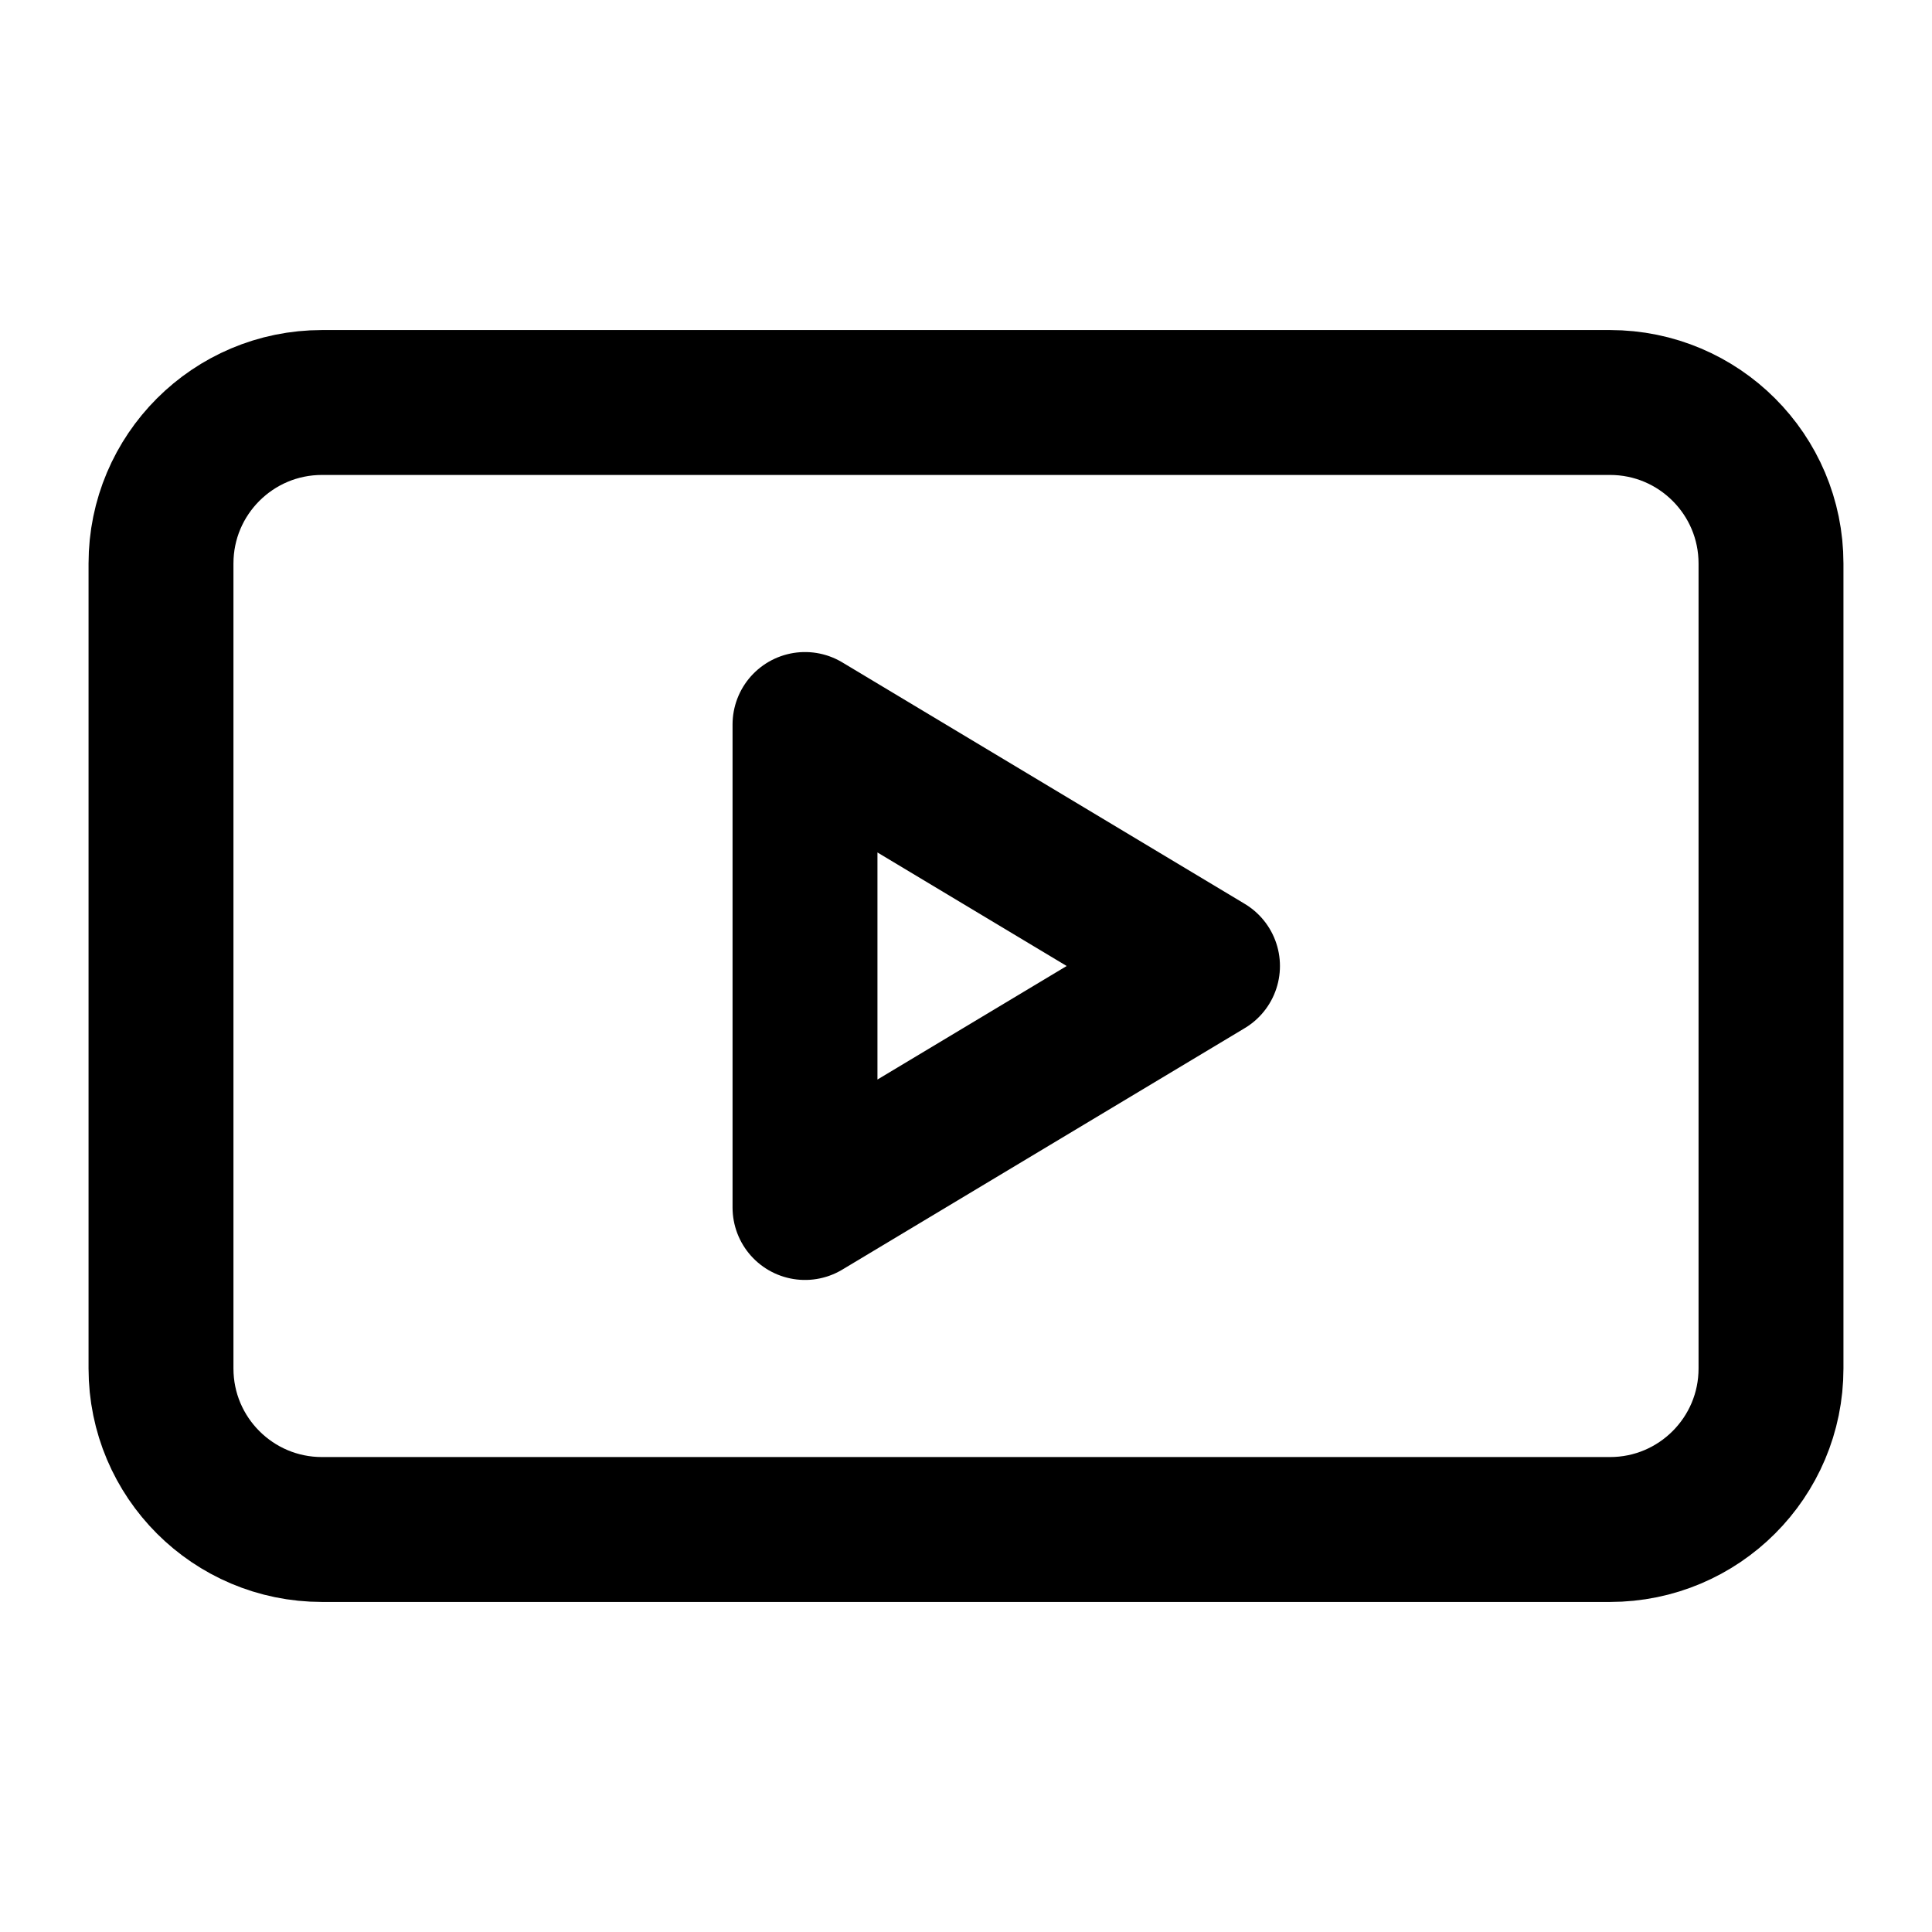
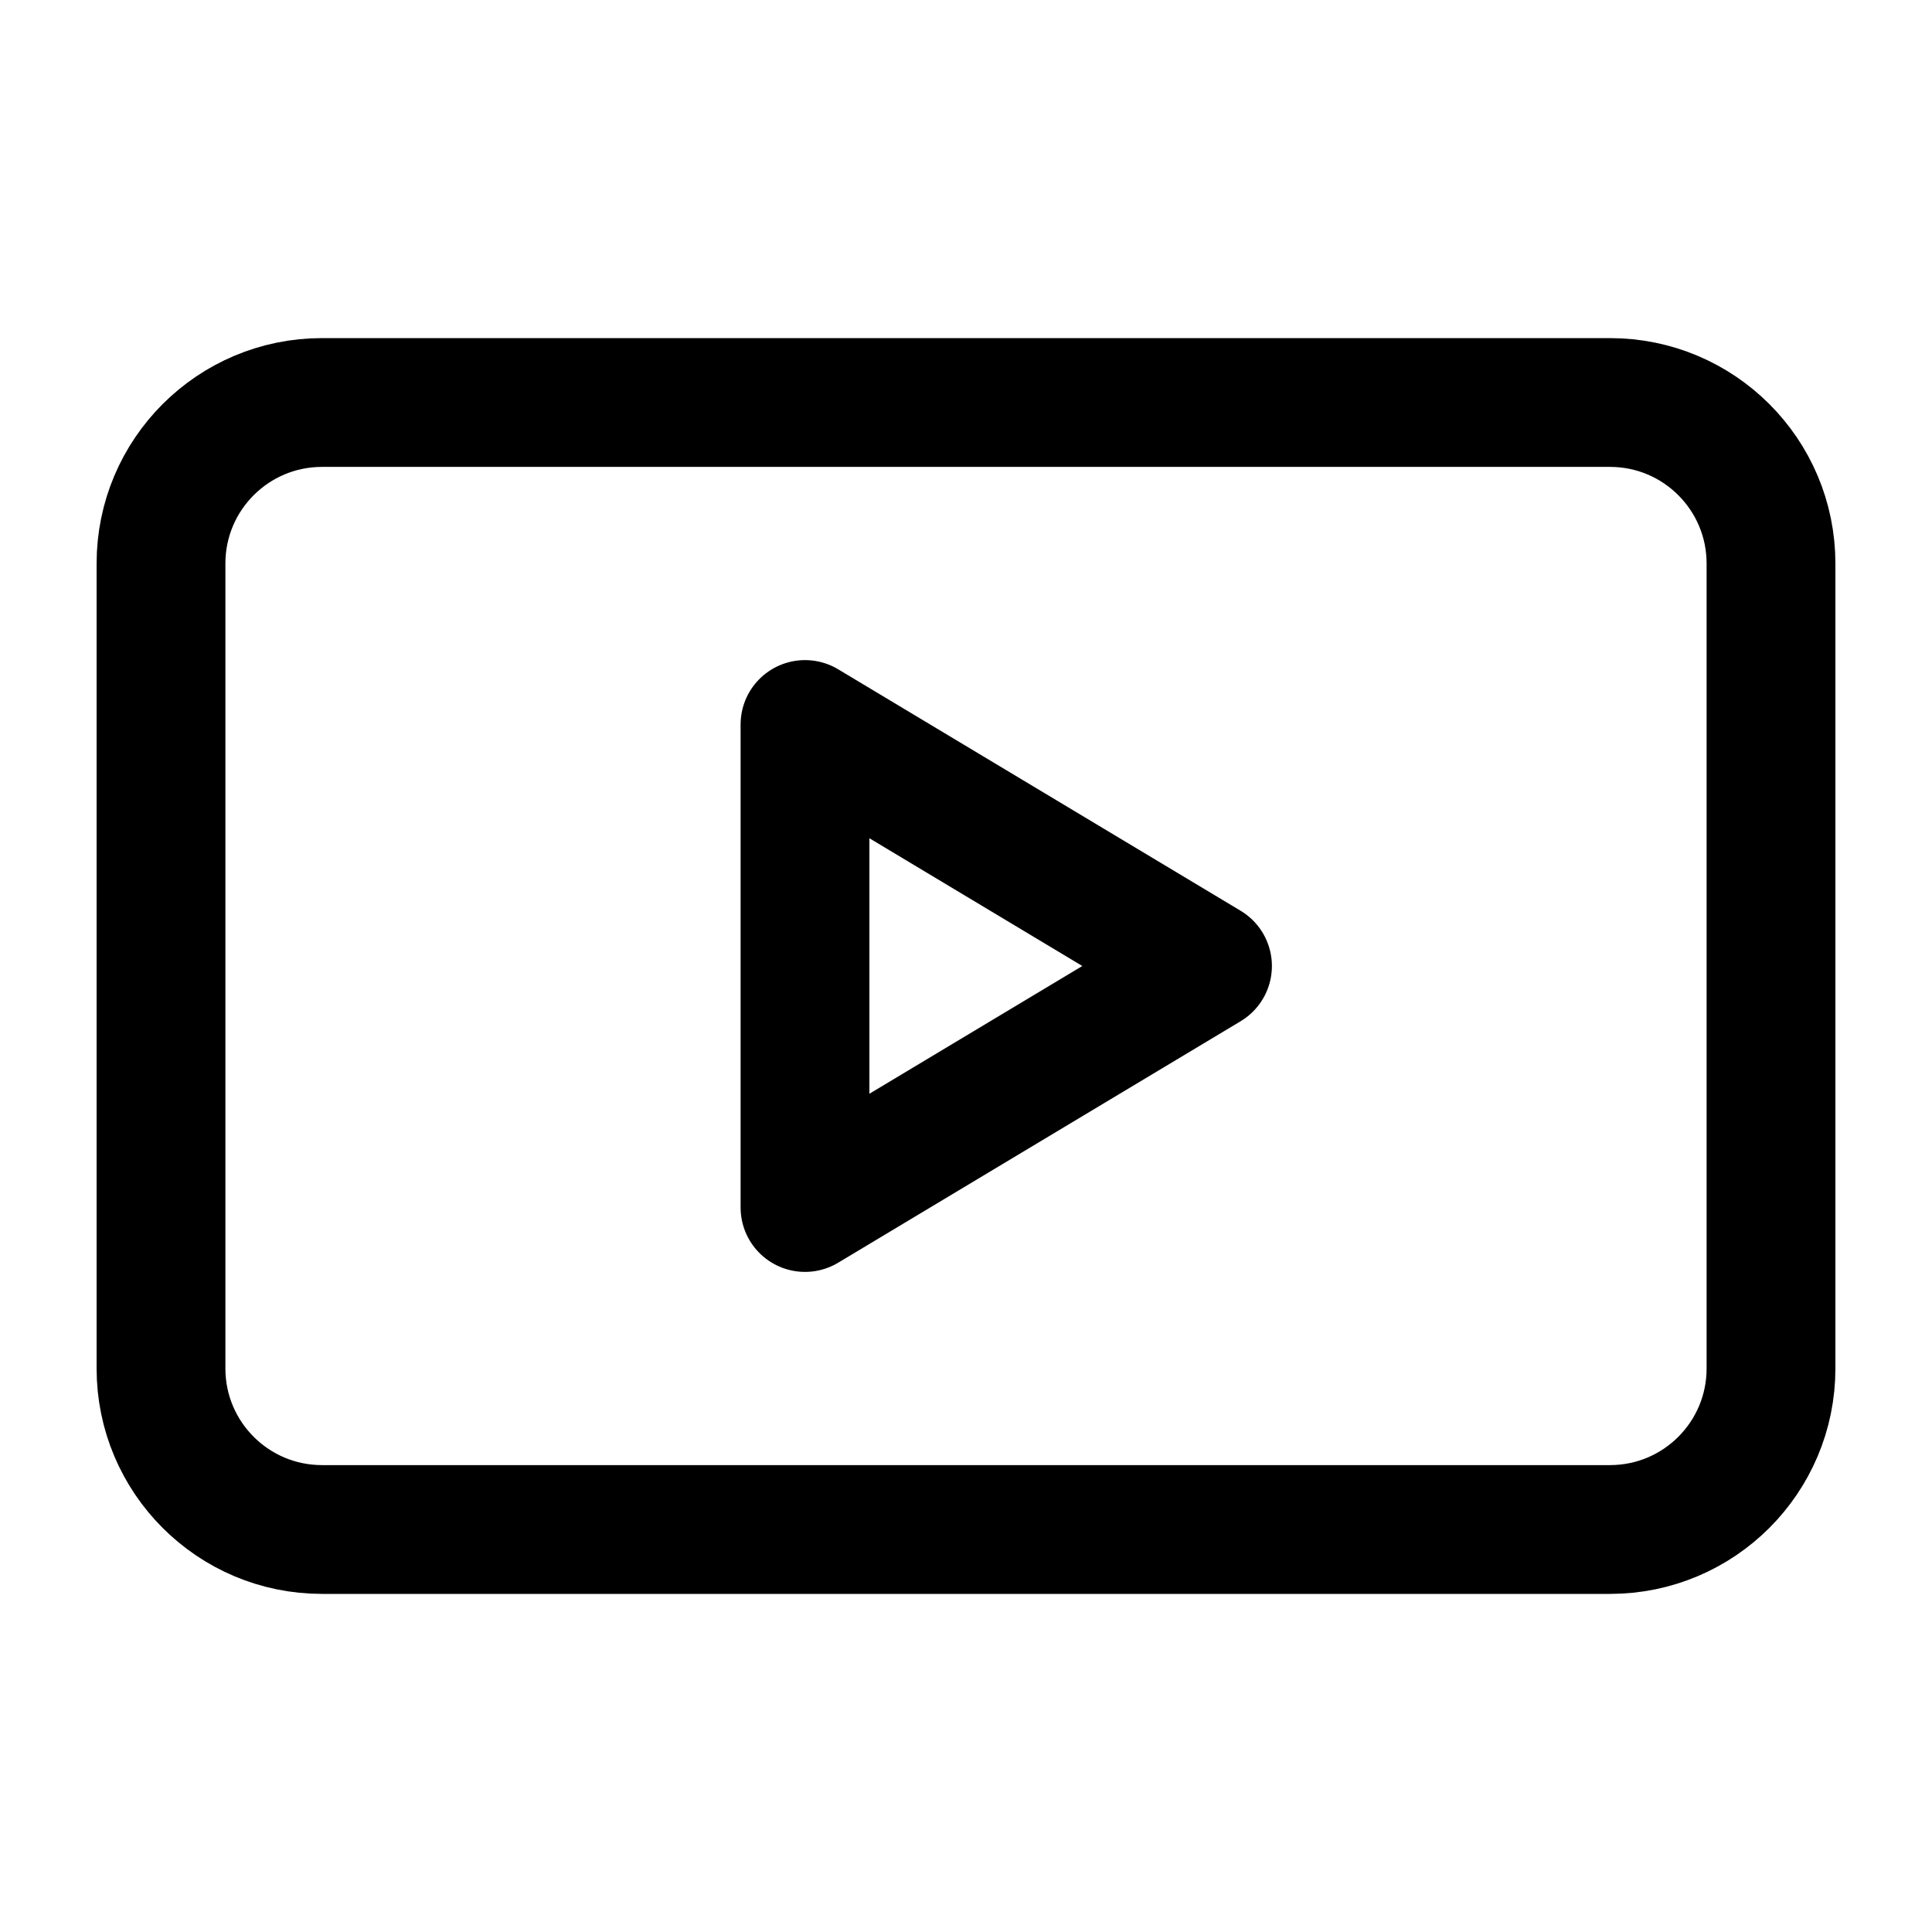
- <svg xmlns="http://www.w3.org/2000/svg" viewBox="0 0 24 24" fill="none" stroke="currentColor" stroke-width="1.8" stroke-linecap="round" stroke-linejoin="round">
+ <svg xmlns="http://www.w3.org/2000/svg" viewBox="0 0 24 24" fill="none" stroke="currentColor" stroke-width="1.6" stroke-linecap="round" stroke-linejoin="round">
  <rect x="2" y="5" width="20" height="14" rx="2" />
  <path d="M10 9 V15 L15 12 Z" />
</svg>
